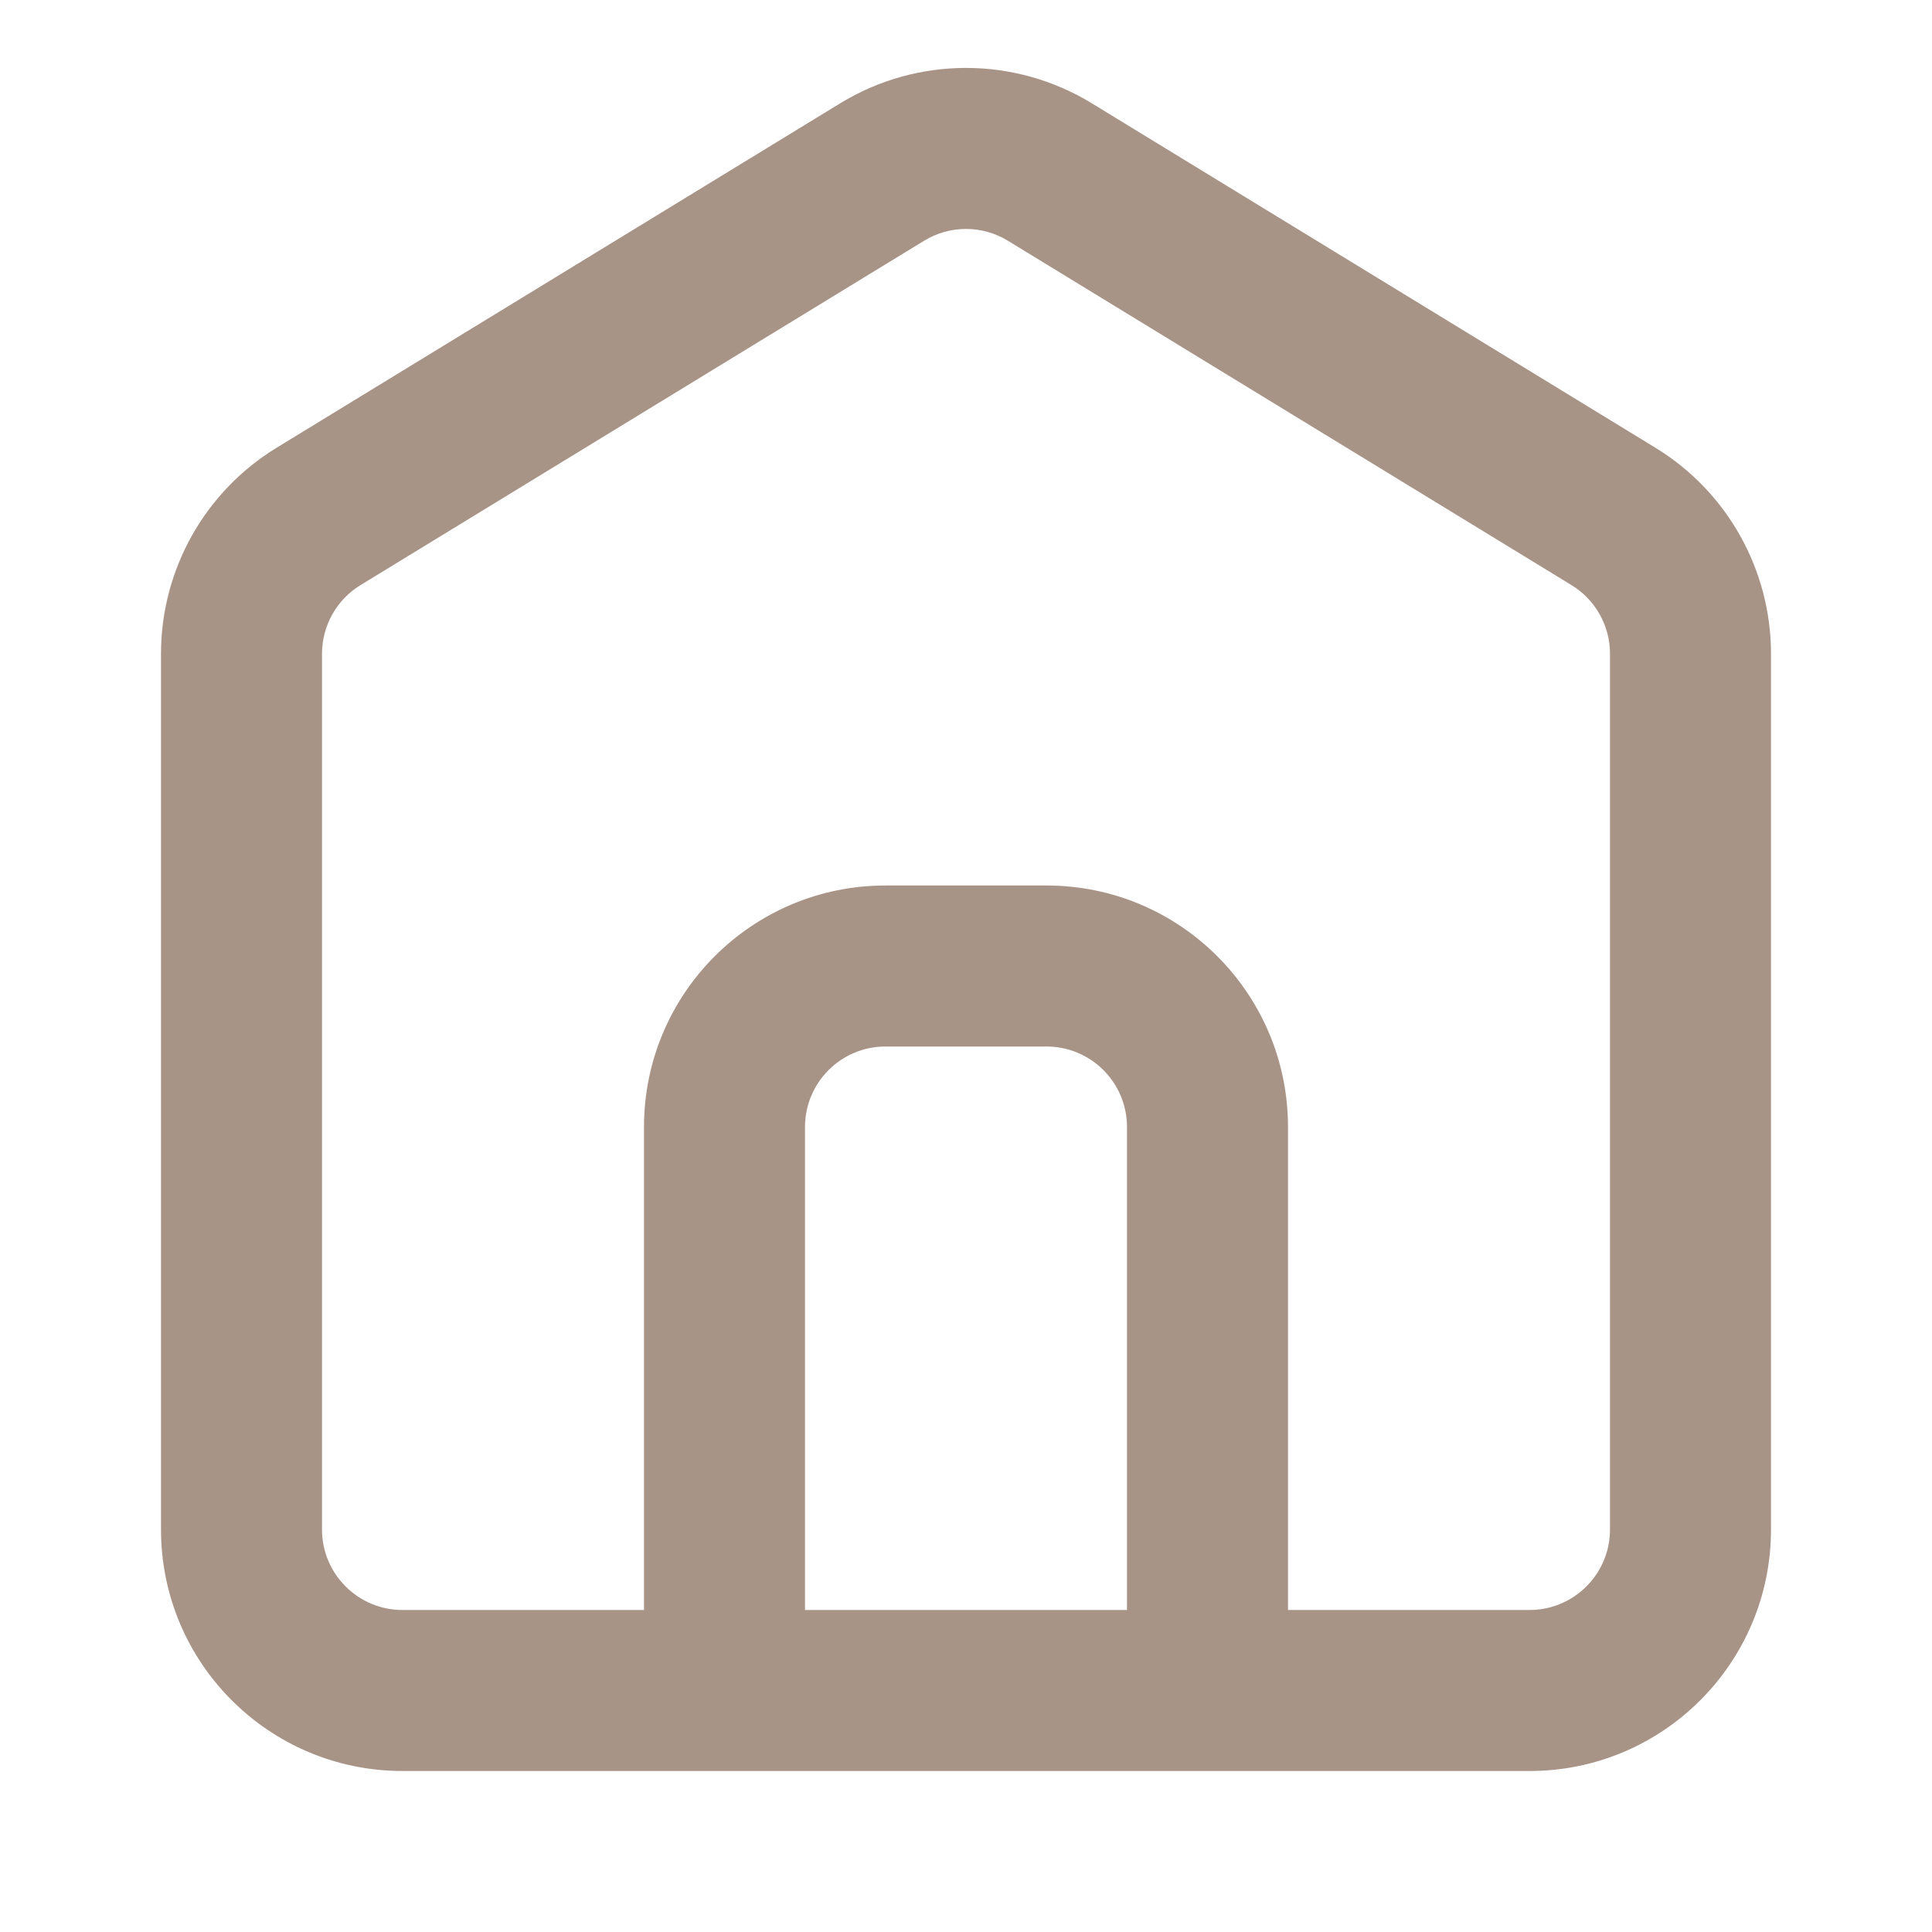
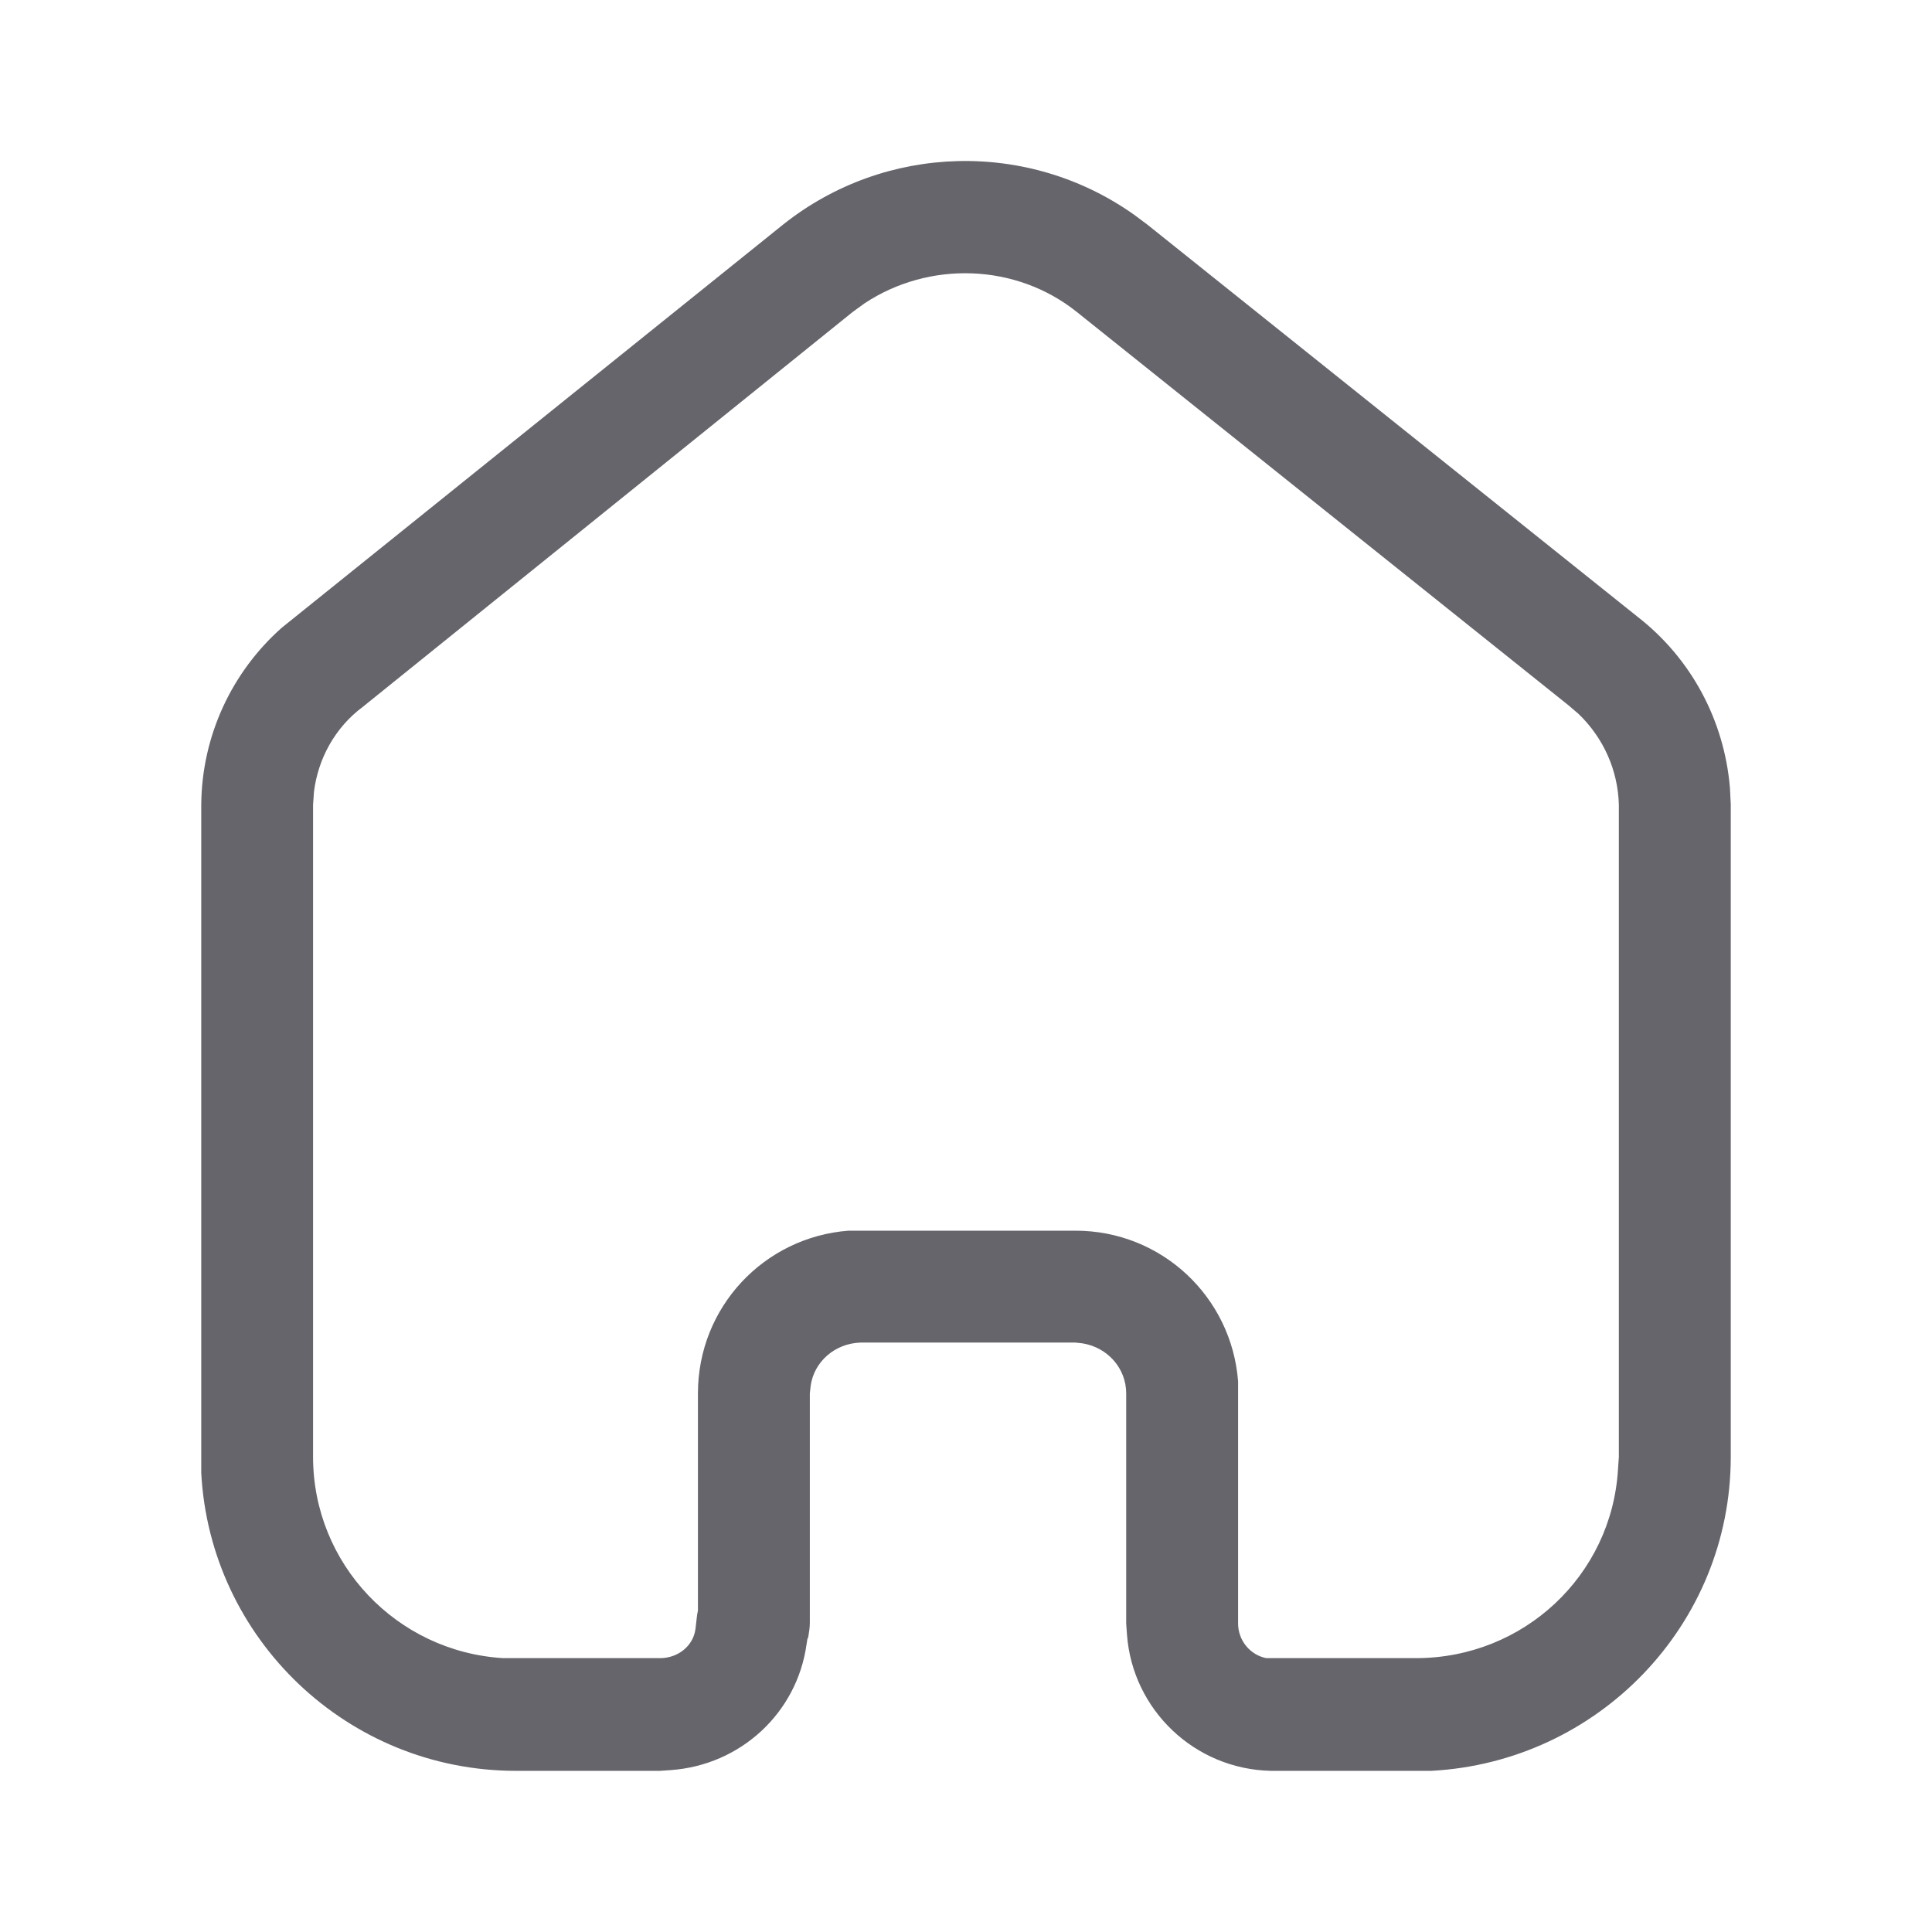
<svg xmlns="http://www.w3.org/2000/svg" width="24" height="24" viewBox="0 0 24 24" fill="none">
-   <path d="M11.479 2.991C11.799 2.795 12.201 2.795 12.521 2.991L19.521 7.268C19.819 7.45 20 7.773 20 8.122V19C20 19.552 19.552 20 19 20H16V14C16 12.343 14.657 11 13 11H11C9.343 11 8 12.343 8 14V20H5C4.448 20 4 19.552 4 19V8.122C4 7.773 4.181 7.45 4.479 7.268L11.479 2.991ZM10 20V14C10 13.448 10.448 13 11 13H13C13.552 13 14 13.448 14 14V20H10ZM15 22H19C20.657 22 22 20.657 22 19V8.122C22 7.077 21.456 6.107 20.564 5.562L13.564 1.284C12.604 0.697 11.396 0.697 10.436 1.284L3.436 5.562C2.544 6.107 2 7.077 2 8.122V19C2 20.657 3.343 22 5 22H9H15Z" fill="#522911" fill-opacity="0.5" />
+   <path fill-rule="evenodd" clip-rule="evenodd" d="M20.339 7.659C21.009 8.178 21.42 8.949 21.49 9.788L21.5 9.989V18.098C21.5 20.188 19.849 21.888 17.78 21.998H15.79C14.839 21.979 14.07 21.239 14 20.309L13.99 20.168V17.309C13.99 16.998 13.759 16.739 13.45 16.688L13.36 16.678H10.689C10.37 16.688 10.11 16.918 10.07 17.218L10.06 17.309V20.159C10.06 20.218 10.049 20.288 10.04 20.338L10.03 20.359L10.019 20.428C9.9 21.279 9.2 21.928 8.33 21.989L8.2 21.998H6.41C4.32 21.998 2.61 20.359 2.5 18.298V9.989C2.509 9.138 2.88 8.348 3.5 7.798L9.73 2.788C11 1.779 12.78 1.739 14.089 2.668L14.25 2.788L20.339 7.659ZM20.099 18.258L20.11 18.098V9.998C20.099 9.569 19.92 9.168 19.61 8.869L19.48 8.758L13.38 3.878C12.62 3.268 11.54 3.239 10.74 3.768L10.589 3.878L4.509 8.779C4.16 9.038 3.95 9.428 3.9 9.838L3.889 9.998V18.098C3.889 19.428 4.929 20.518 6.25 20.598H8.2C8.42 20.598 8.61 20.449 8.639 20.239L8.66 20.059L8.67 20.008V17.309C8.67 16.239 9.49 15.369 10.54 15.288H13.36C14.429 15.288 15.299 16.109 15.38 17.159V20.168C15.38 20.378 15.53 20.559 15.73 20.598H17.589C18.929 20.598 20.019 19.569 20.099 18.258Z" fill="#65656B" />
</svg>
